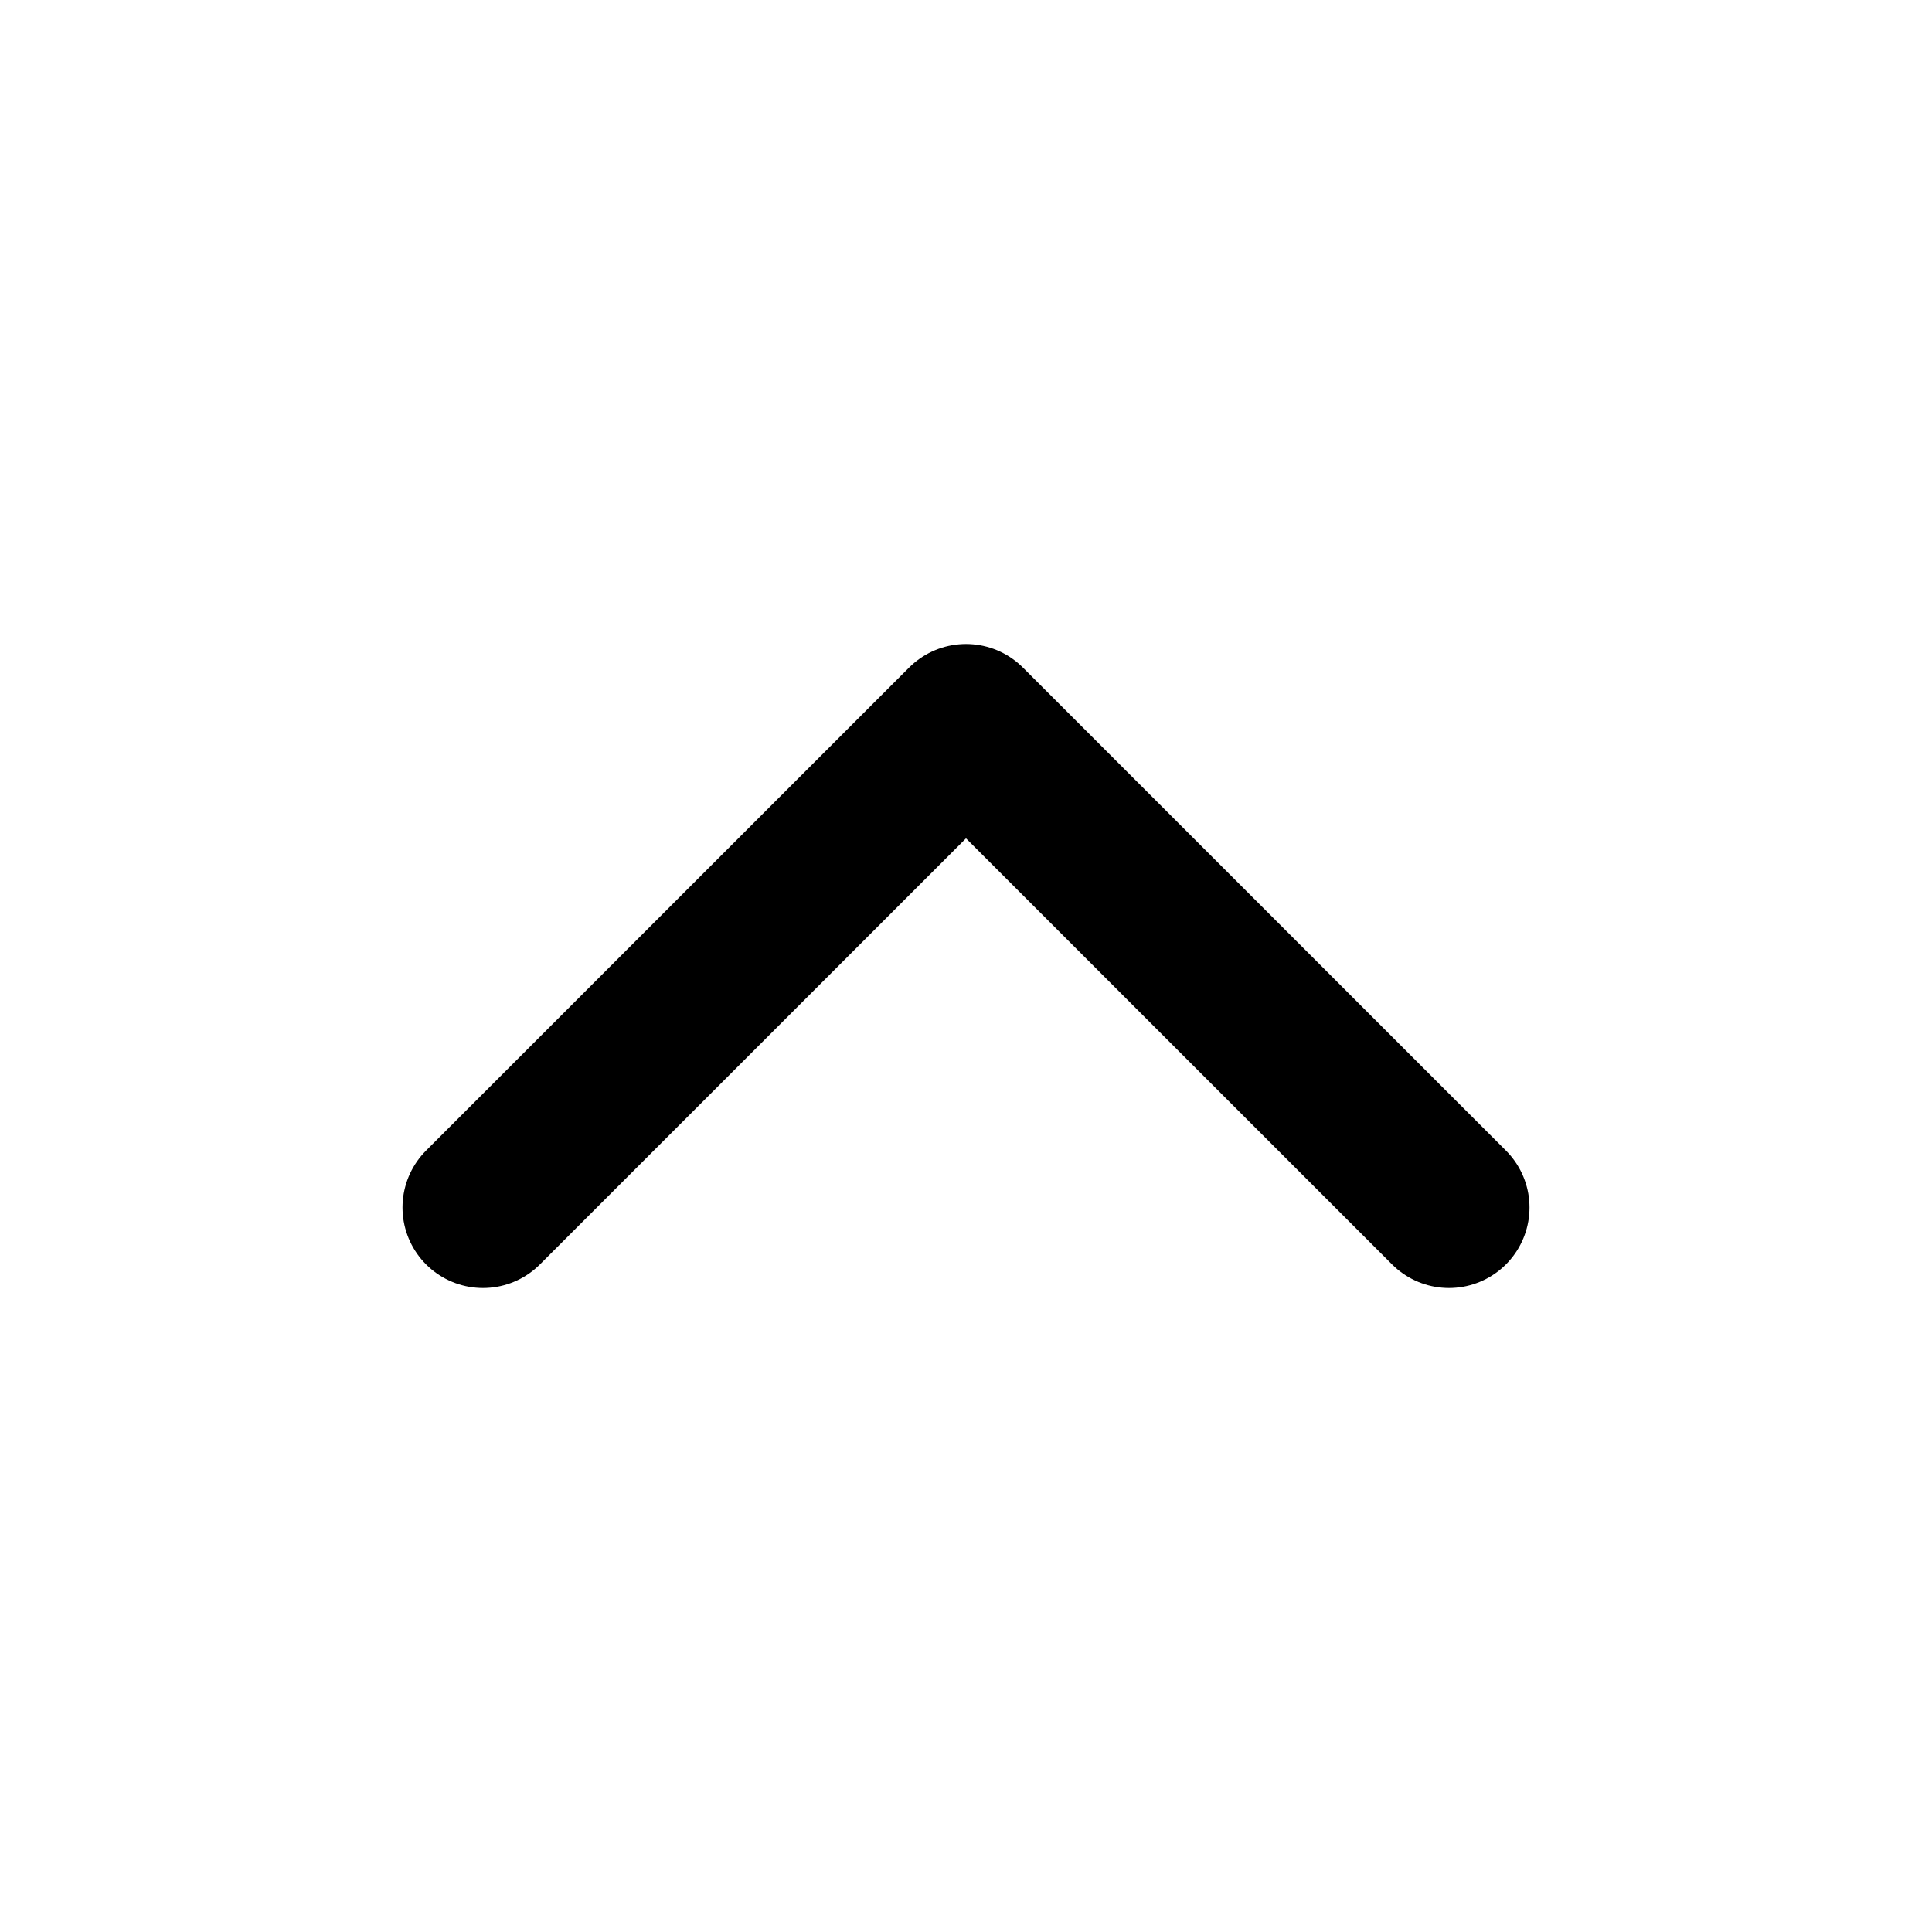
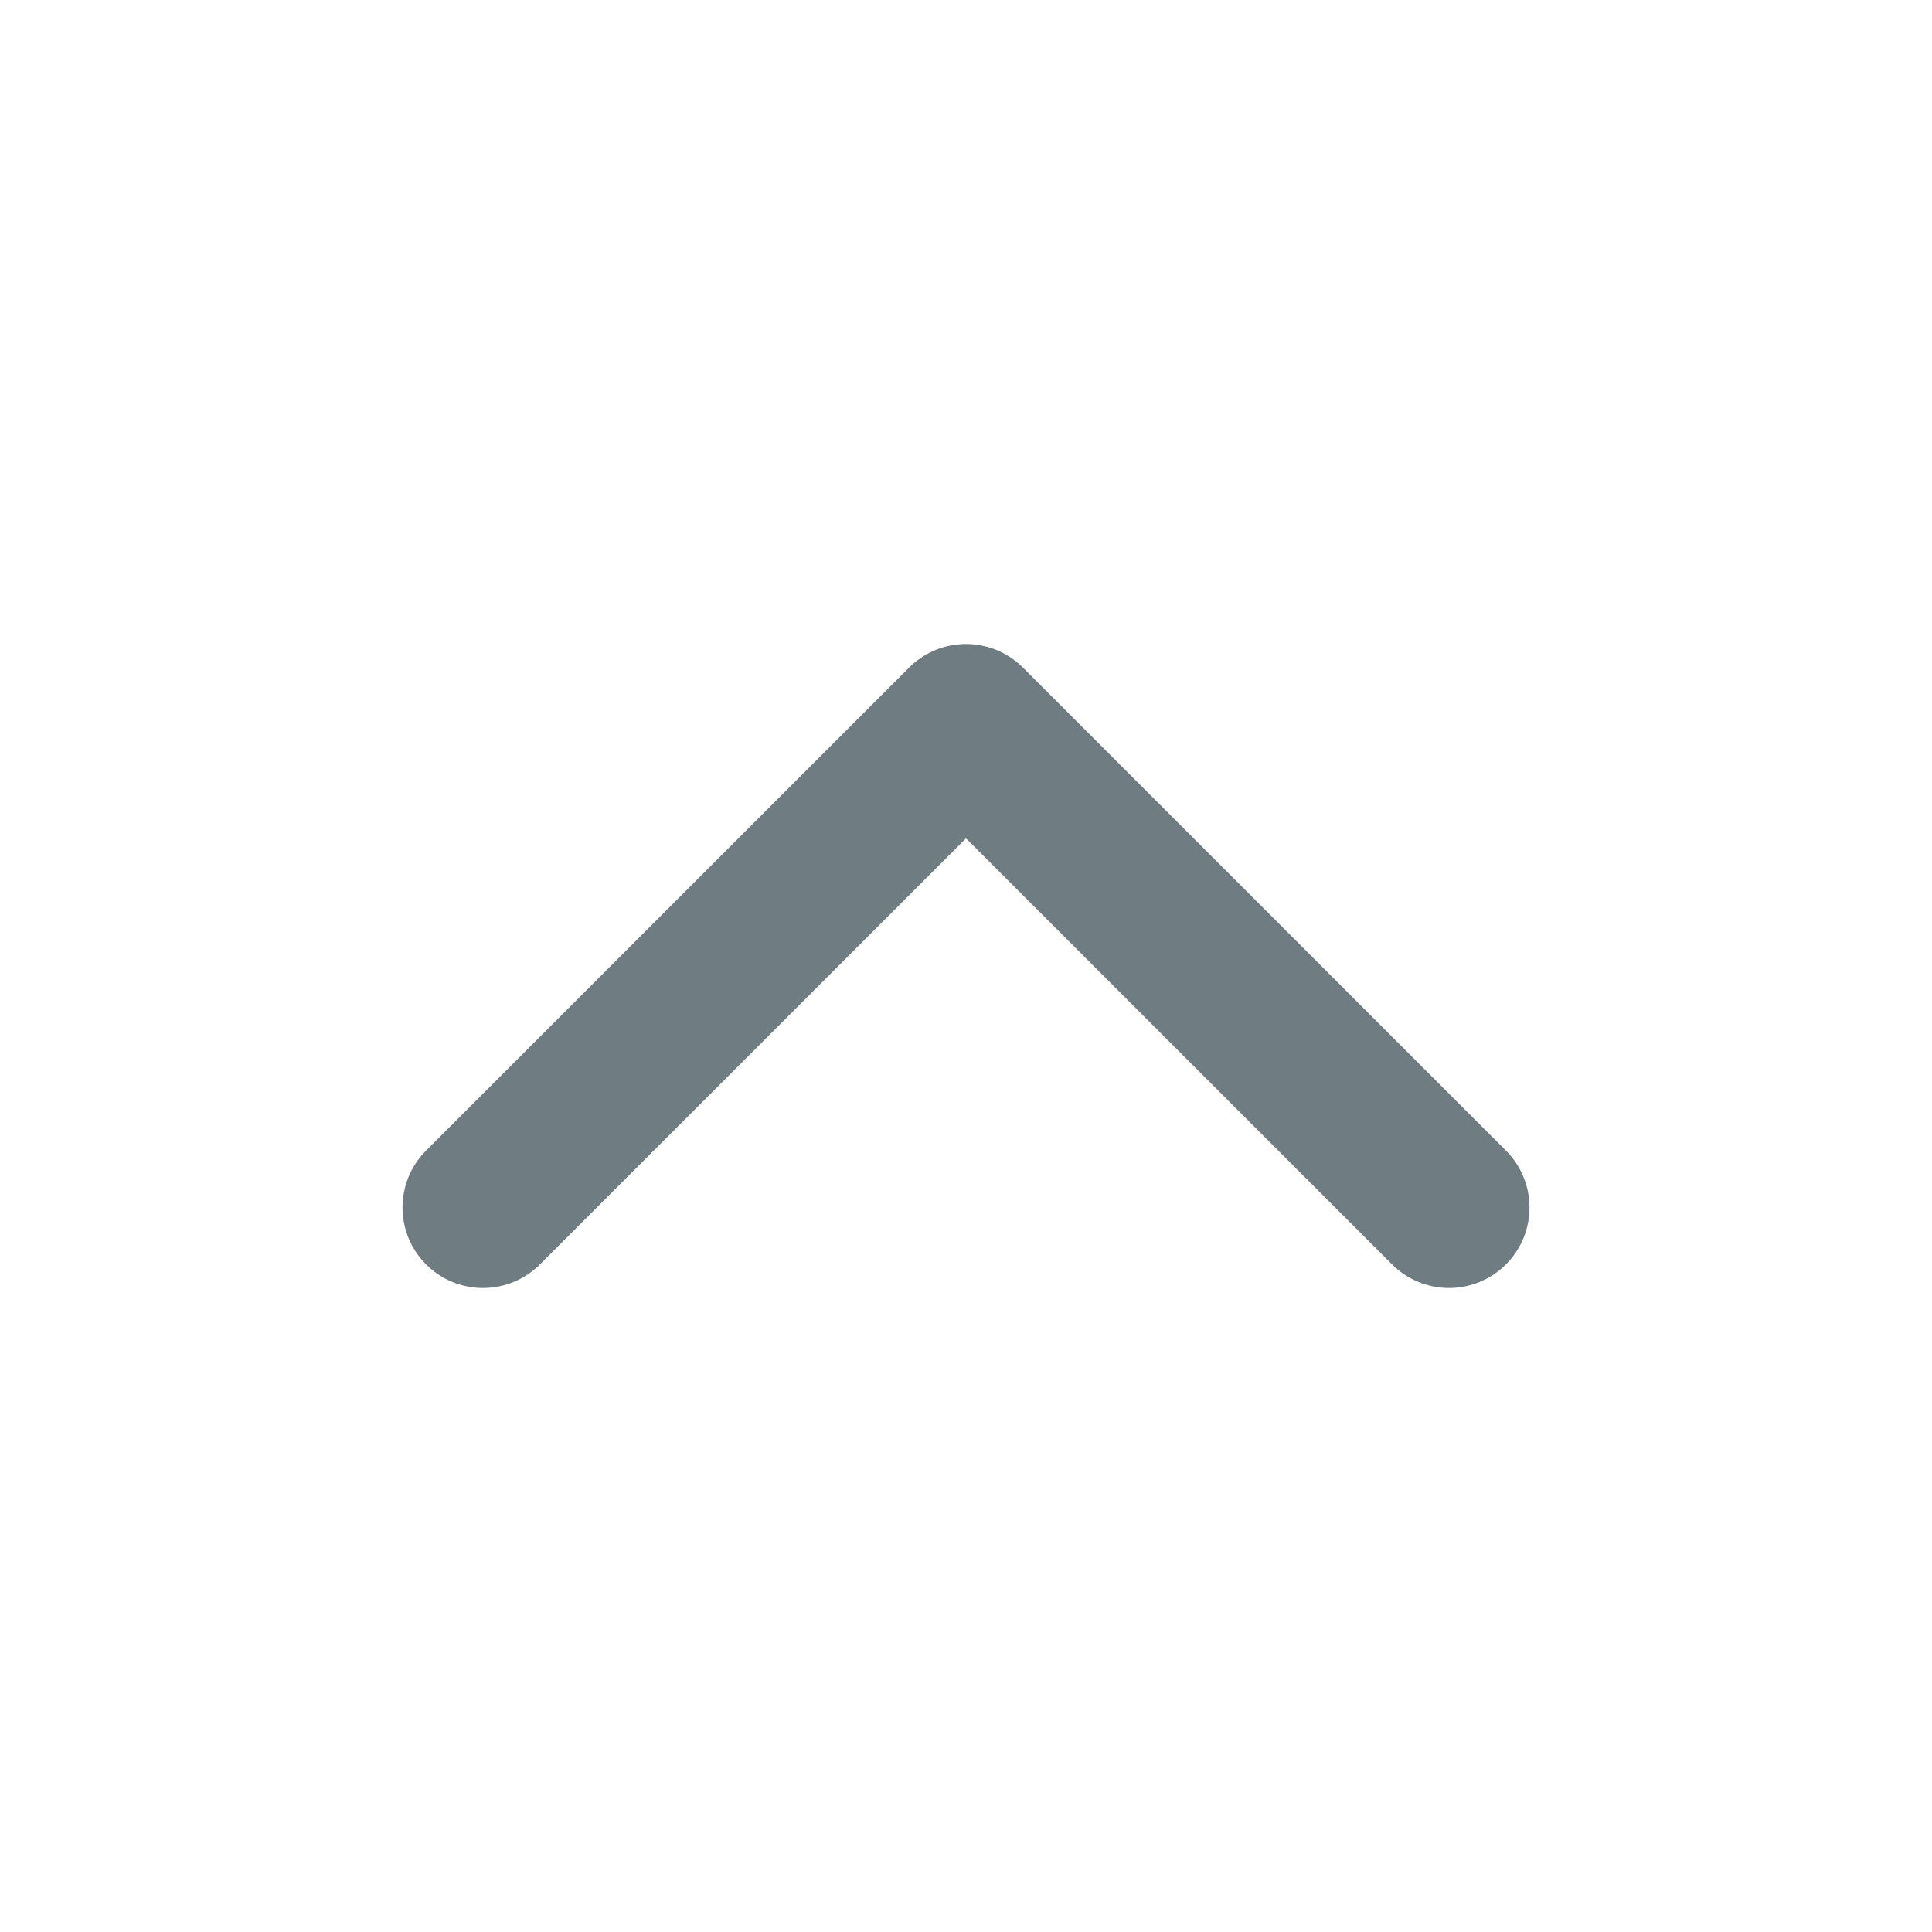
- <svg xmlns="http://www.w3.org/2000/svg" width="24" height="24" viewBox="0 0 24 24" fill="none" stroke="#000" stroke-width="2" stroke-linecap="round" stroke-linejoin="round">
+ <svg xmlns="http://www.w3.org/2000/svg" width="24" height="24" viewBox="0 0 24 24" fill="none" stroke="#6f7c82" stroke-width="2" stroke-linecap="round" stroke-linejoin="round">
  <polyline points="18 15 12 9 6 15" />
</svg>
